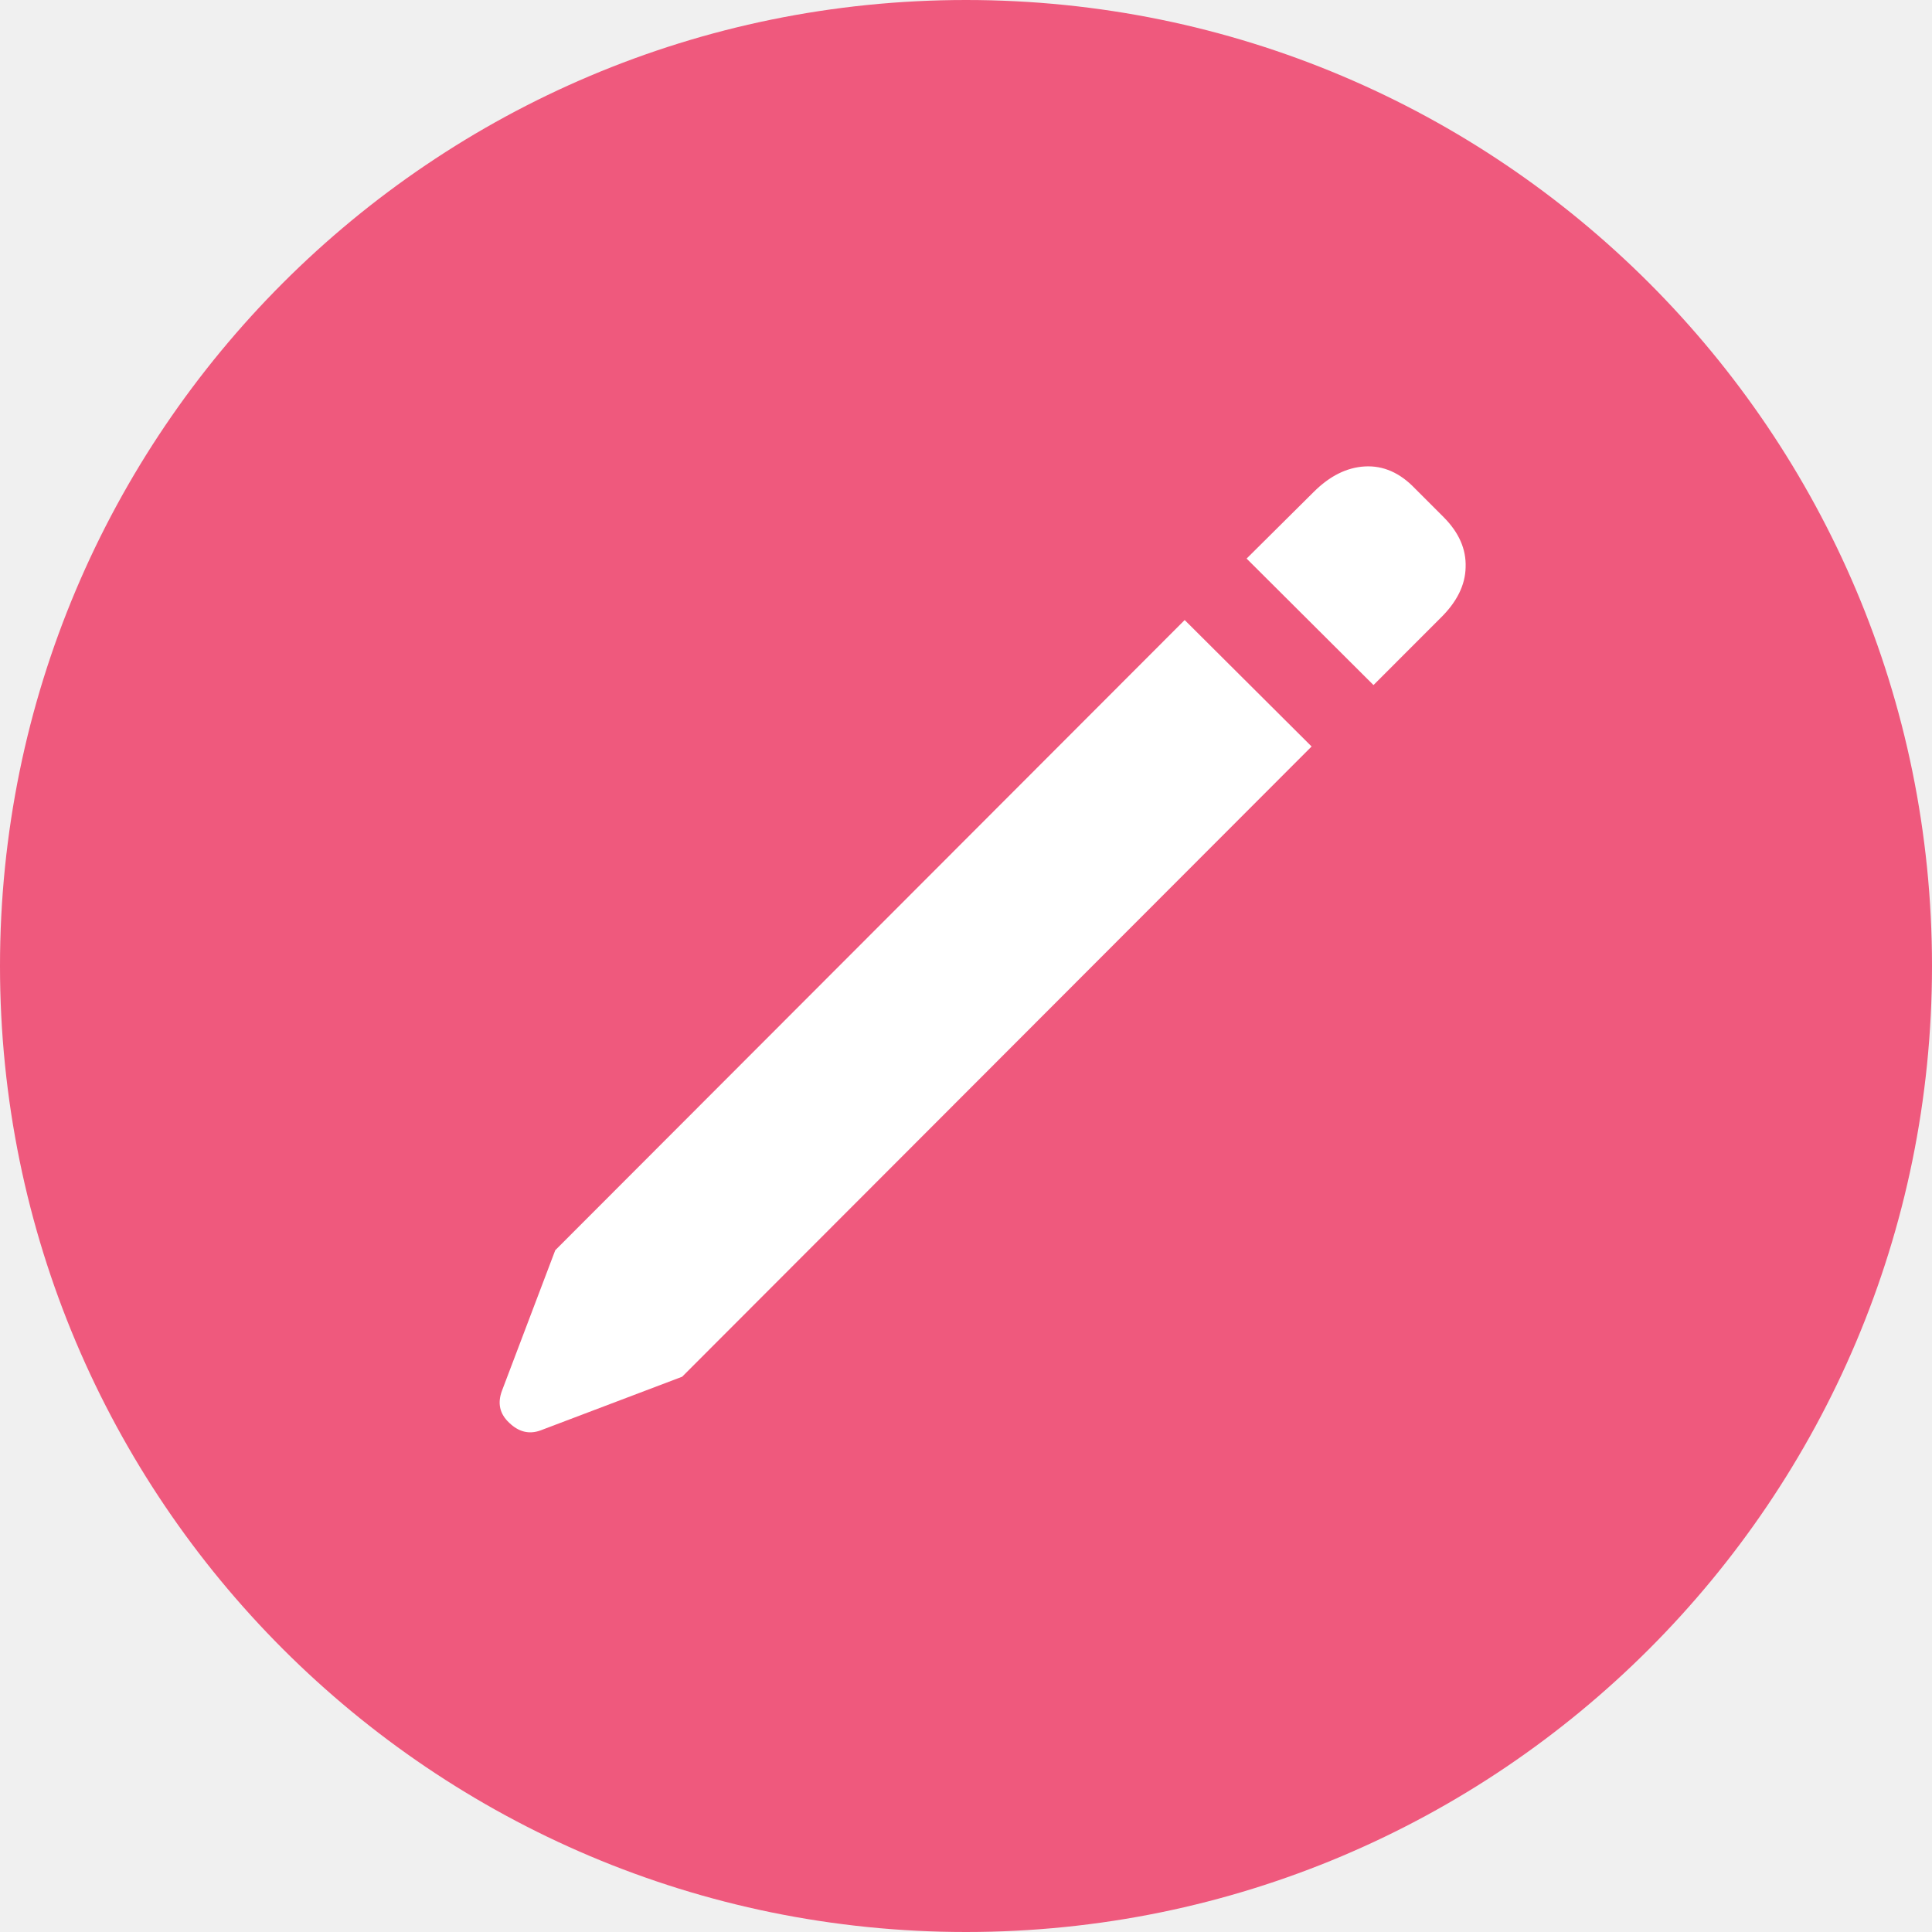
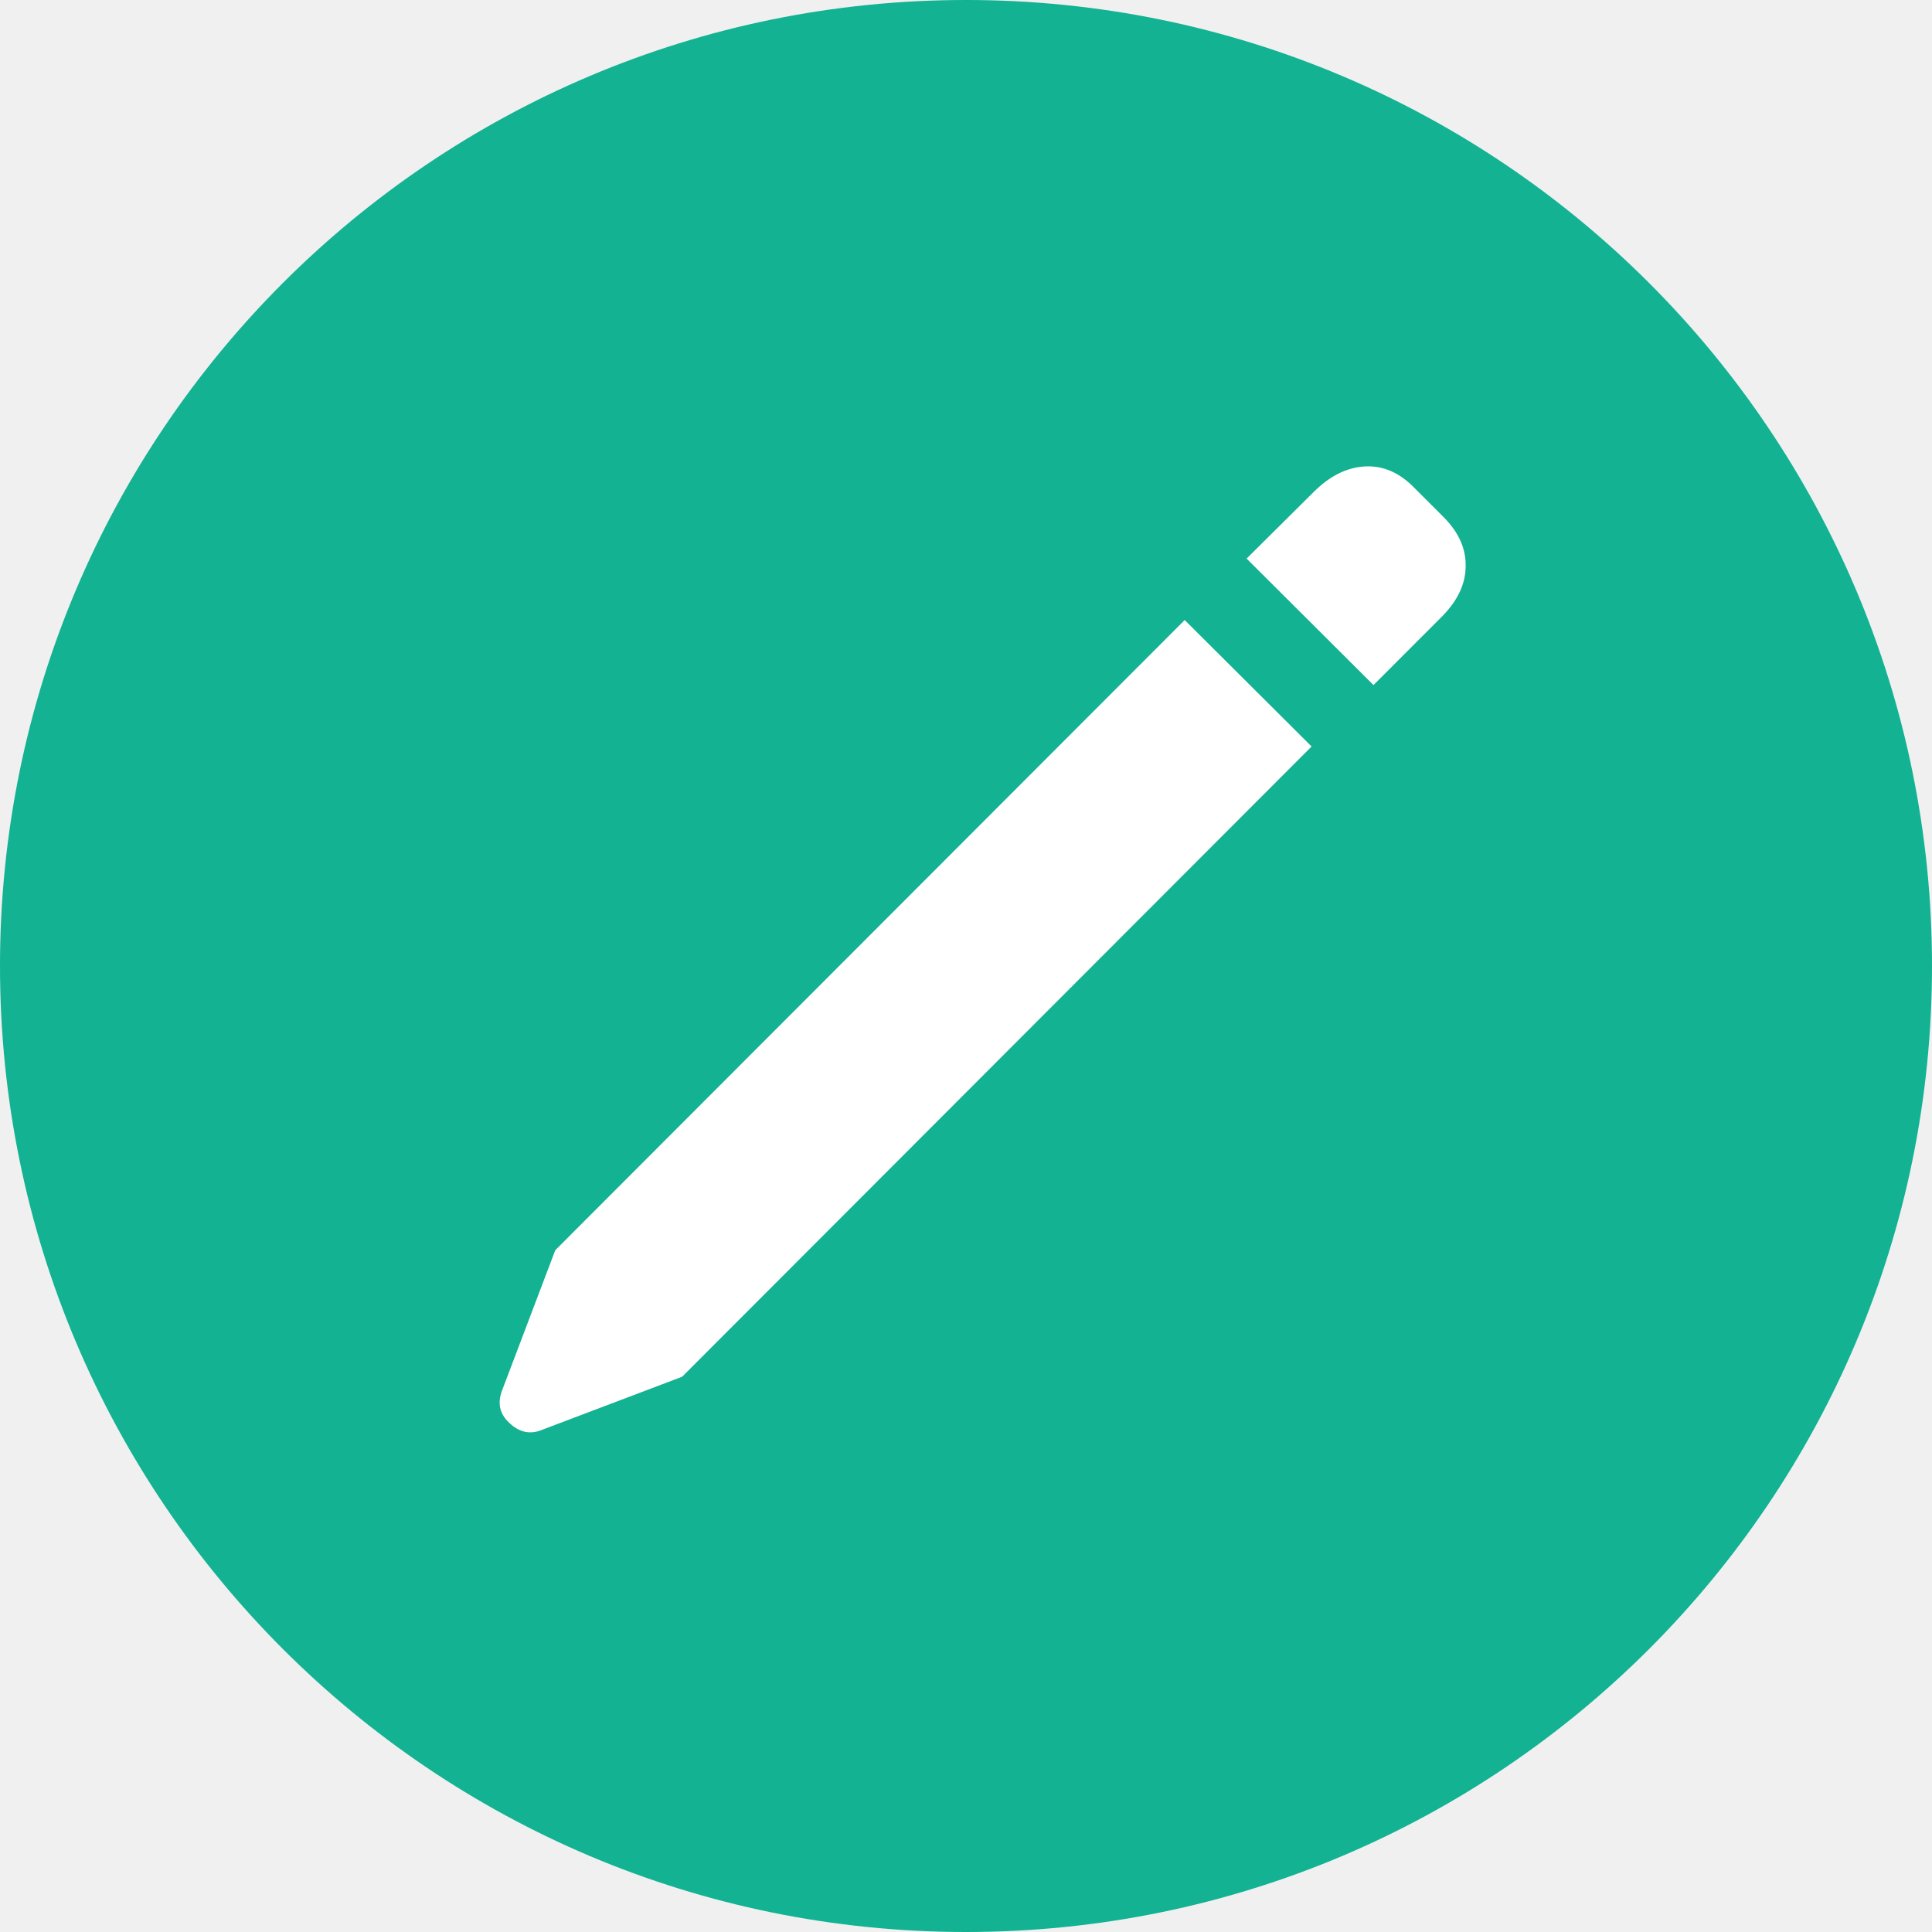
<svg xmlns="http://www.w3.org/2000/svg" width="58" height="58" viewBox="0 0 58 58" fill="none">
-   <circle cx="29" cy="29" r="29" fill="#EF597D" />
+   <circle cx="29" cy="29" r="29" fill="#12B292" />
  <path d="M20.479 41.33L16.224 42.943C15.886 43.066 15.573 42.989 15.287 42.713C15 42.446 14.928 42.124 15.072 41.744L16.669 37.533L35.565 18.614L39.375 22.41L20.479 41.33ZM41.233 20.566L37.424 16.769L39.436 14.771C39.917 14.29 40.429 14.034 40.972 14.003C41.525 13.972 42.027 14.192 42.478 14.664L43.338 15.524C43.799 15.986 44.019 16.488 43.999 17.031C43.989 17.563 43.737 18.071 43.246 18.552L41.233 20.566Z" fill="white" />
</svg>
